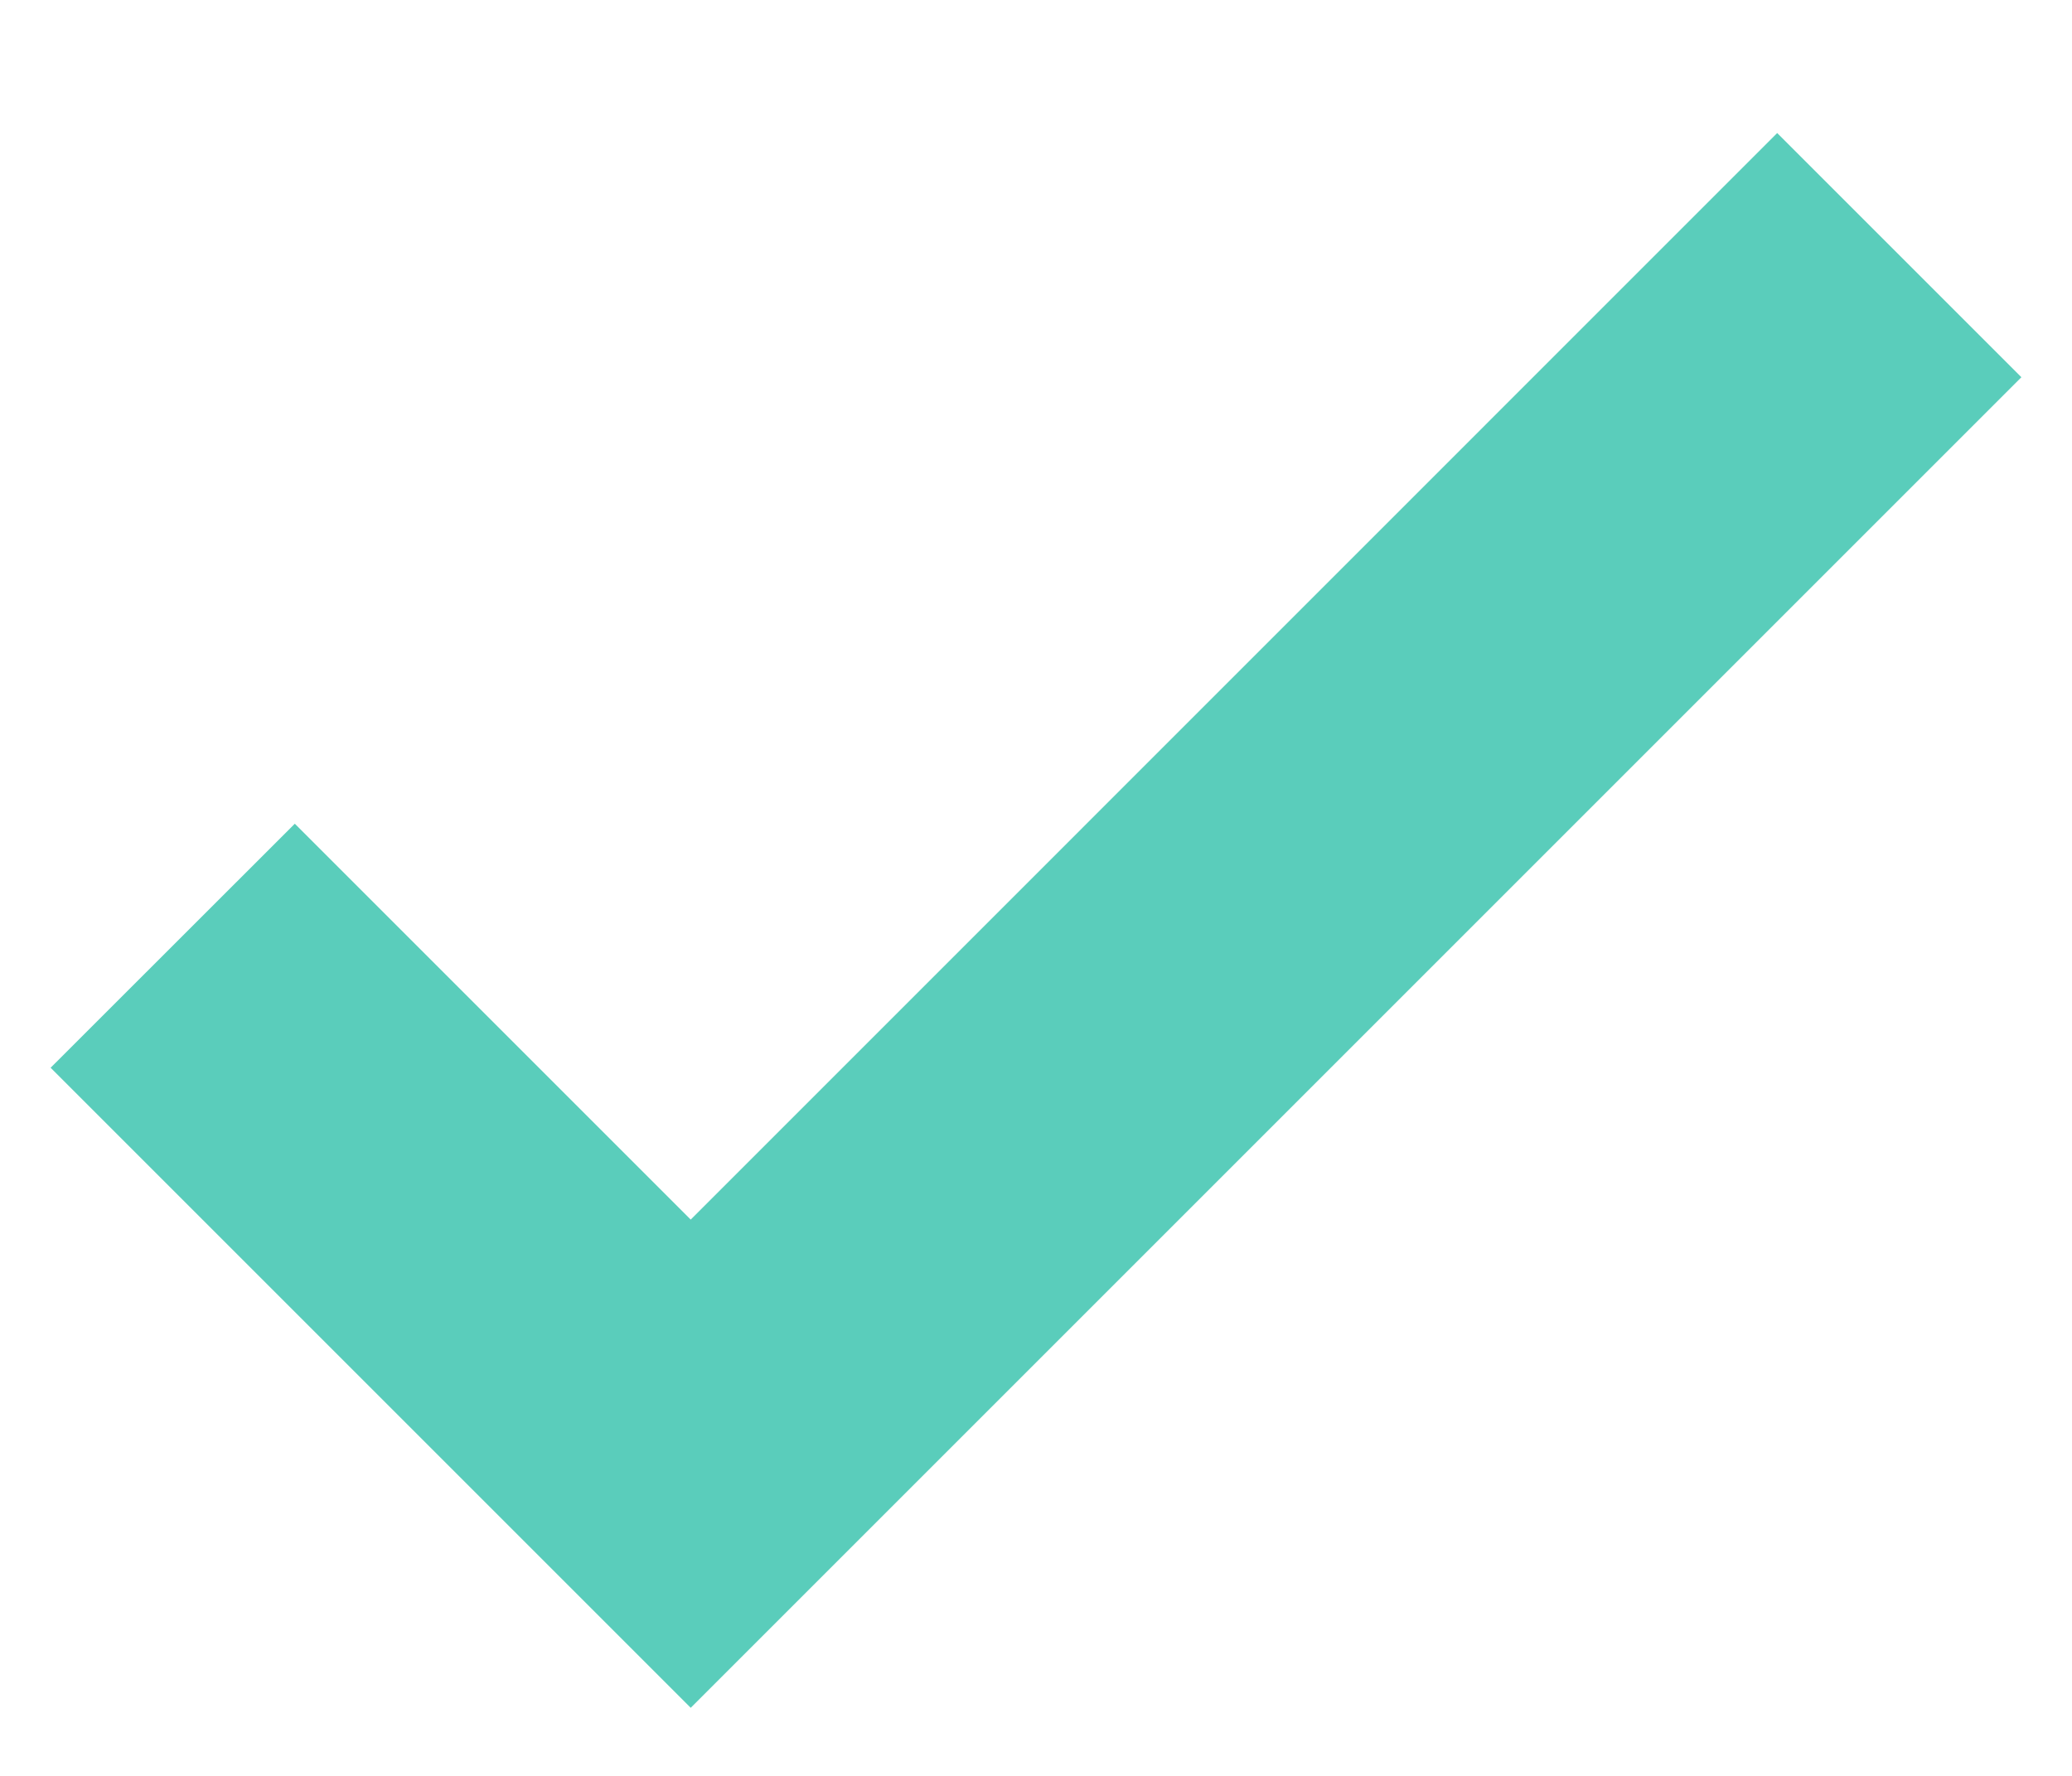
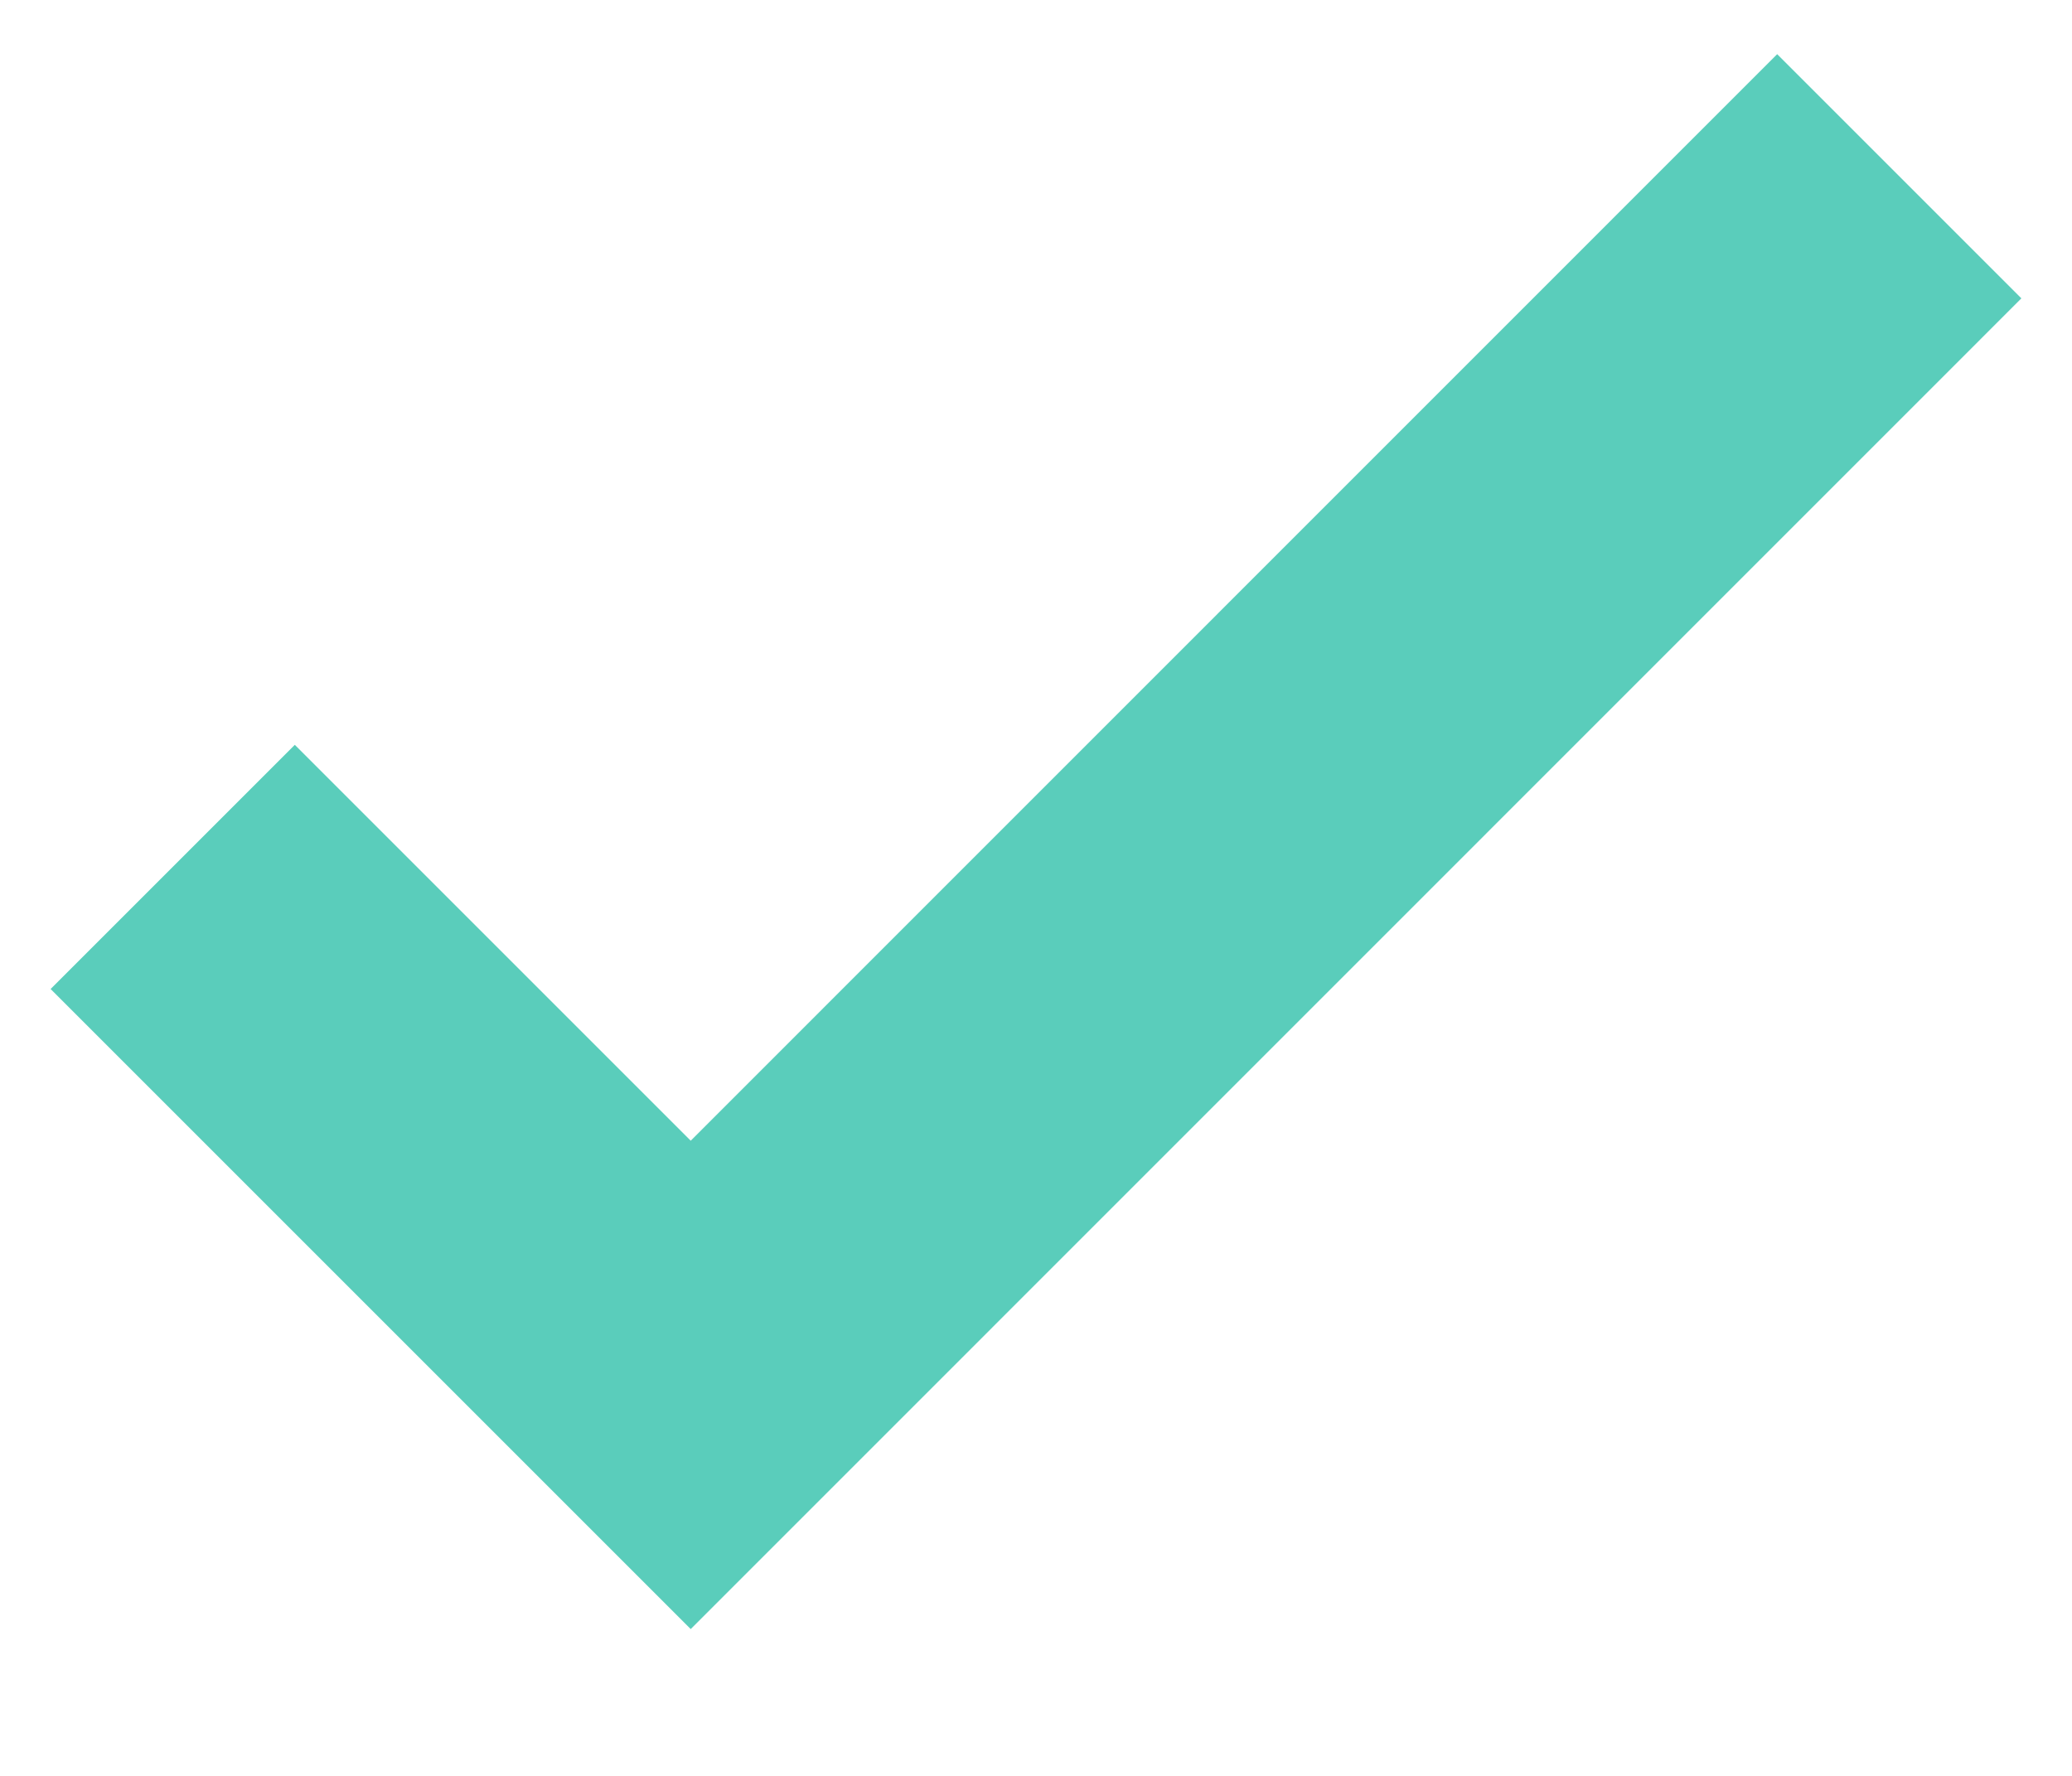
<svg xmlns="http://www.w3.org/2000/svg" width="14" height="12" viewBox="0 0 14 12" fill="none">
-   <path fill-rule="evenodd" clip-rule="evenodd" d="M13.658 2.549L4.667 11.54L0.342 7.215L1.992 5.566L4.667 8.241L12.008 0.899L13.658 2.549Z" fill="#5ACDBB" />
+   <path fill-rule="evenodd" clip-rule="evenodd" d="M13.658 2.016L4.667 11.008L0.342 6.683L1.992 5.033L4.667 7.708L12.008 0.366L13.658 2.016Z" fill="#5ACDBB" />
</svg>
